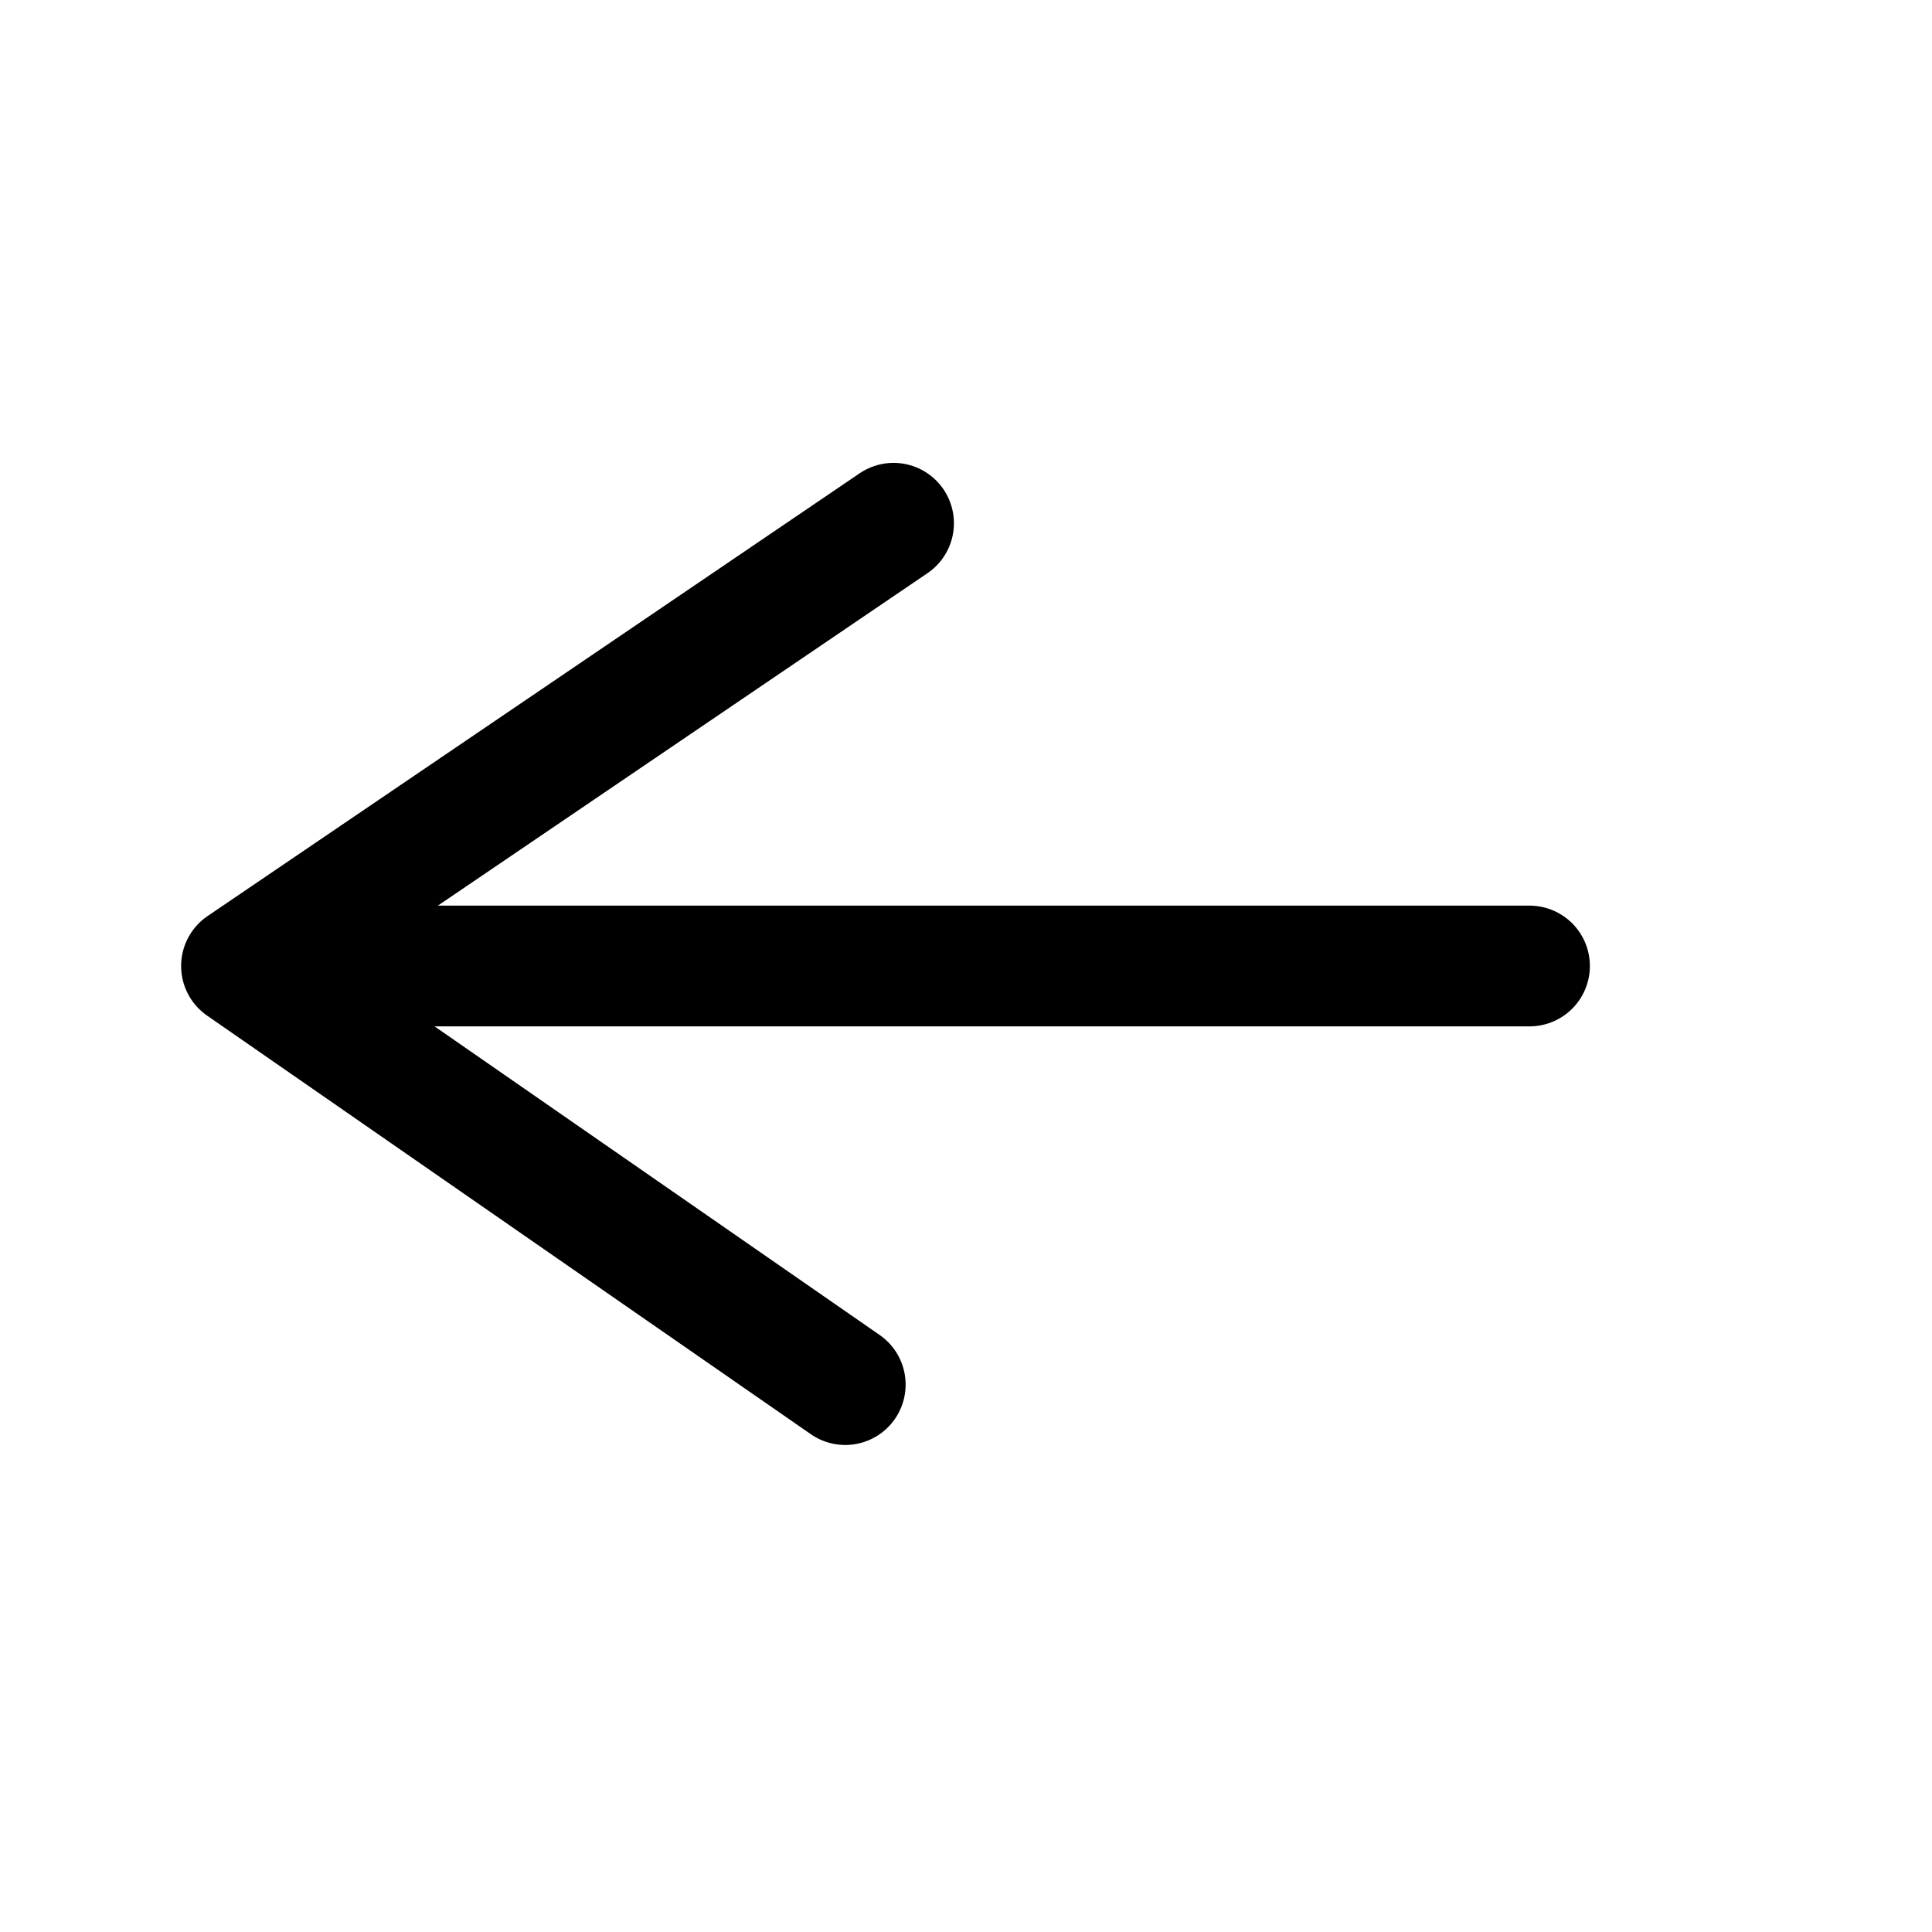
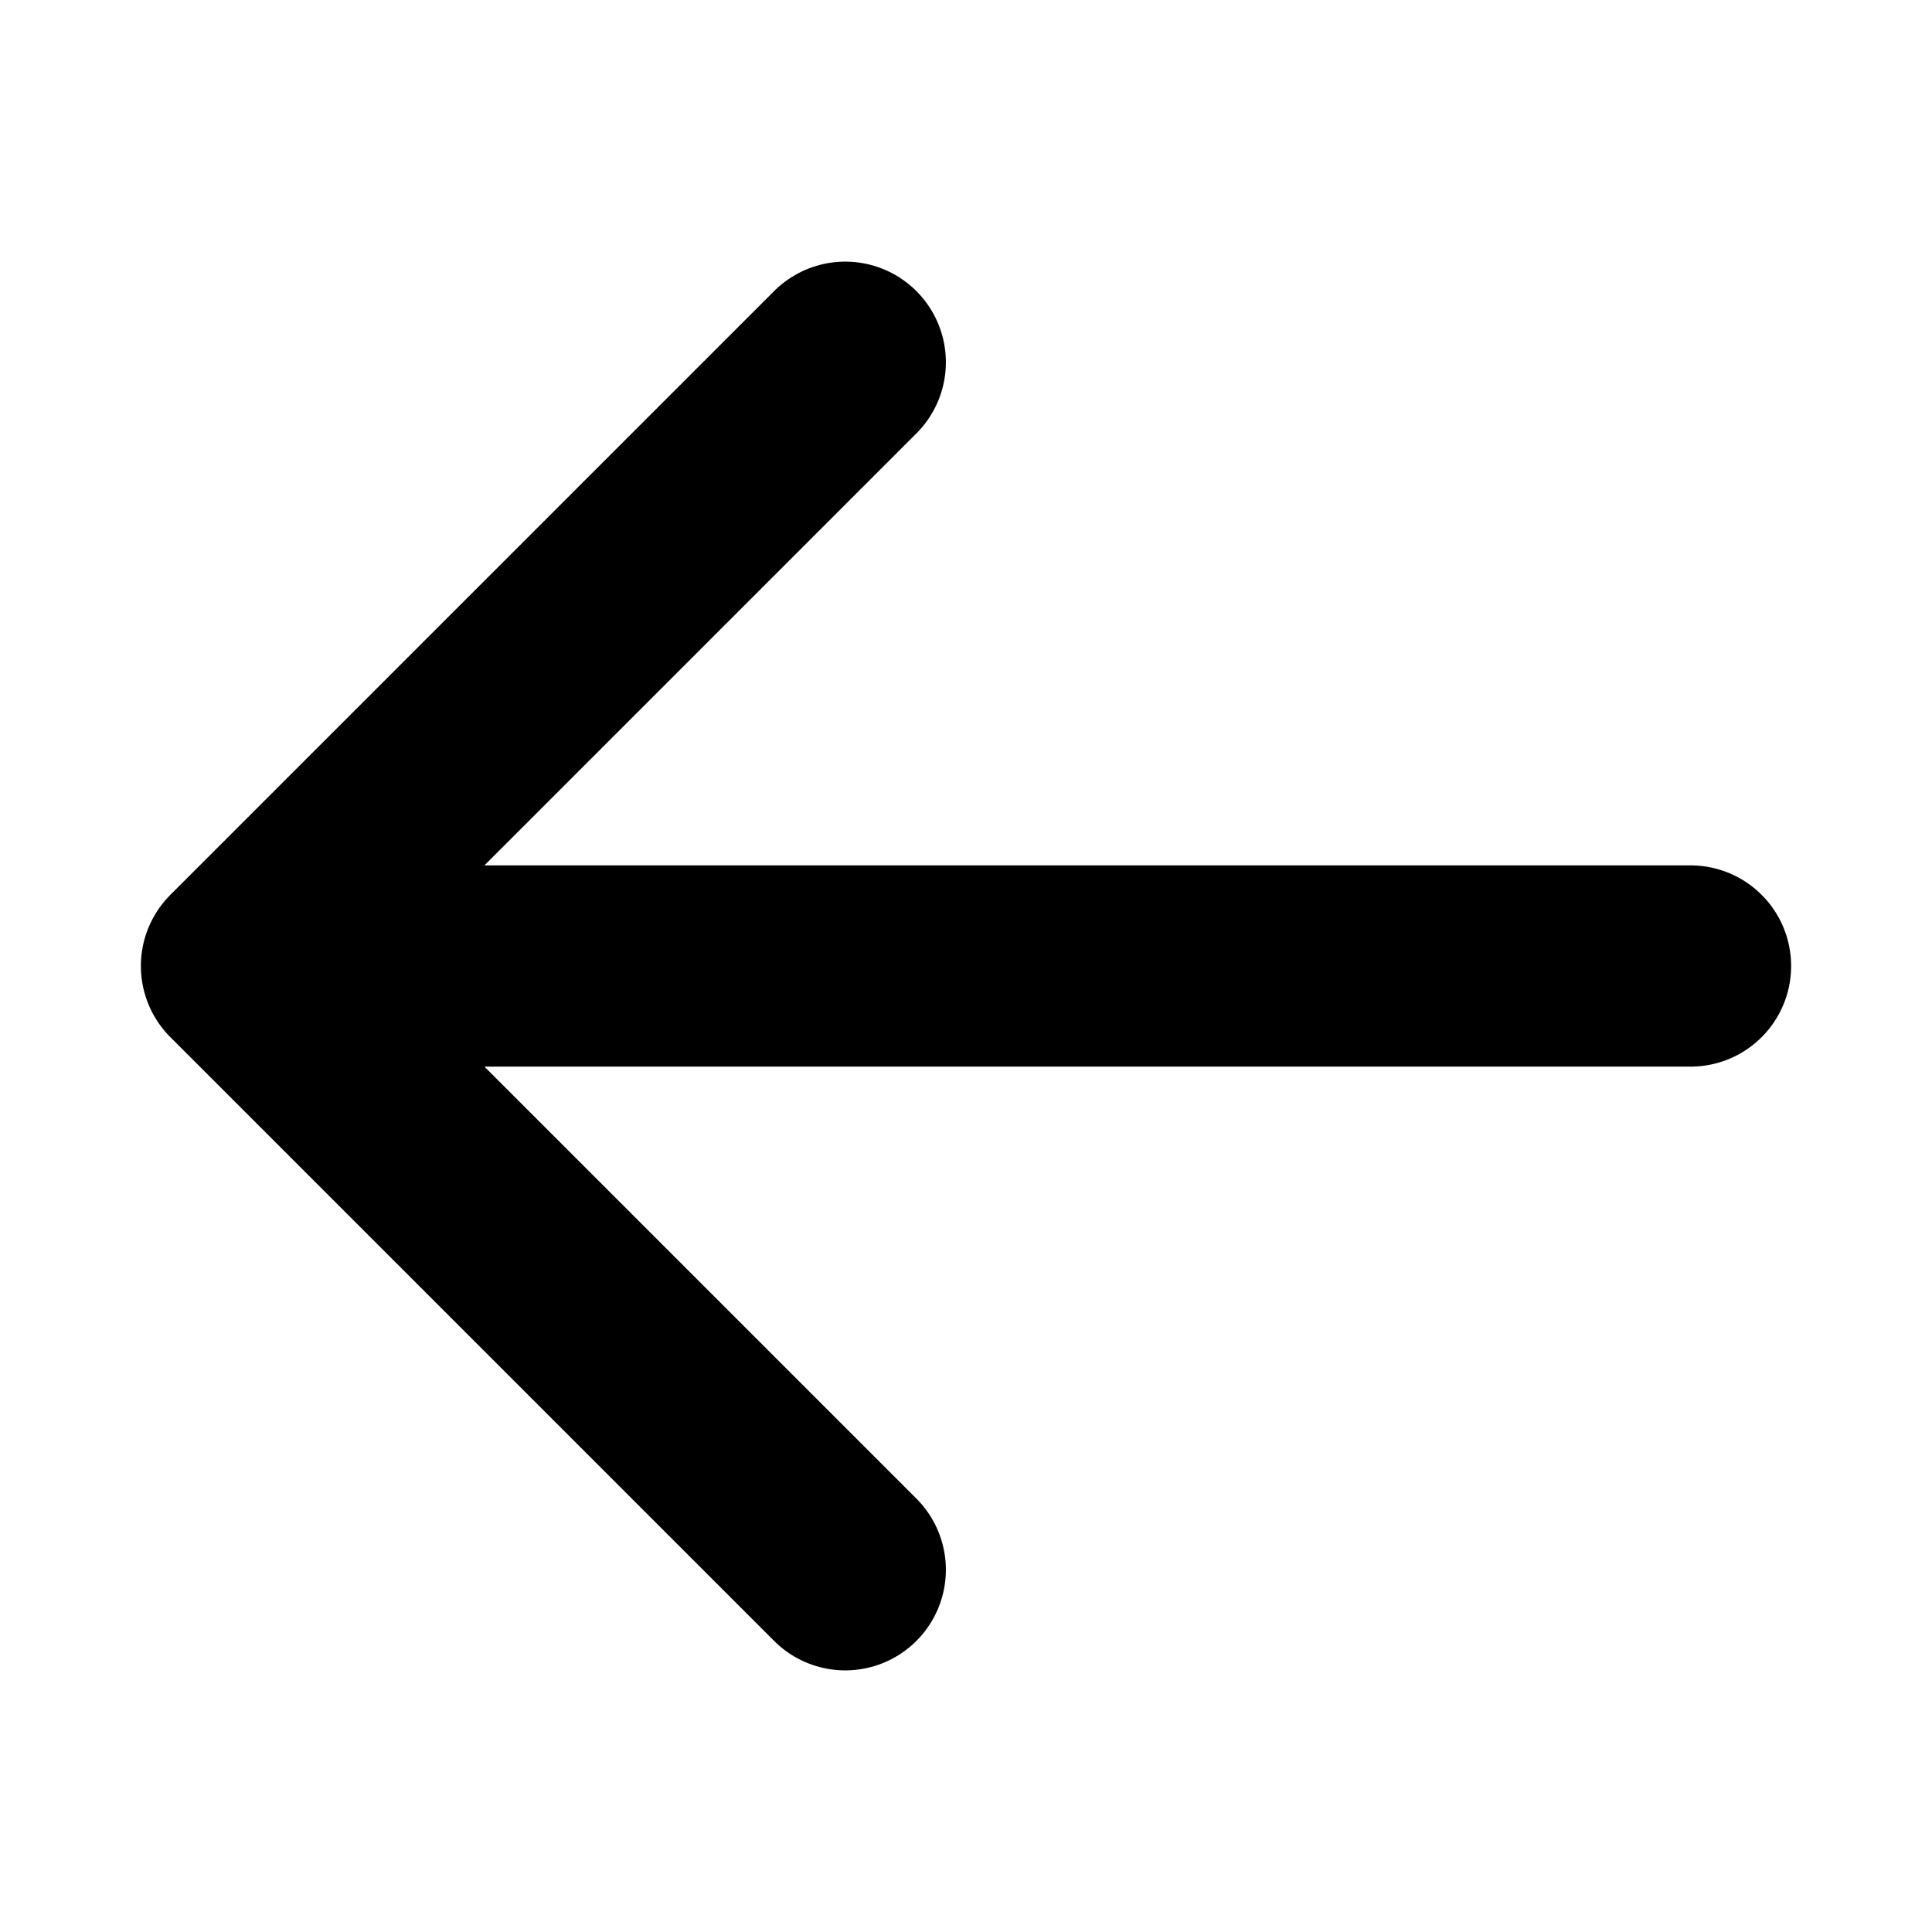
- <svg xmlns="http://www.w3.org/2000/svg" fill="none" viewBox="0 0 24 24" stroke-width="1.5" stroke="currentColor" class="size-3">
-   <path stroke-linecap="round" stroke-linejoin="round" d="M10.5 17.2 3 12m0 0 8.1-5.5M3 12h16" />
+ <svg xmlns="http://www.w3.org/2000/svg" fill="none" viewBox="0 0 24 24" stroke-width="2.5" stroke="currentColor" class="size-6">
+   <path stroke-linecap="round" stroke-linejoin="round" d="M10.5 19.5 3 12m0 0 7.5-7.5M3 12h18" />
</svg>
